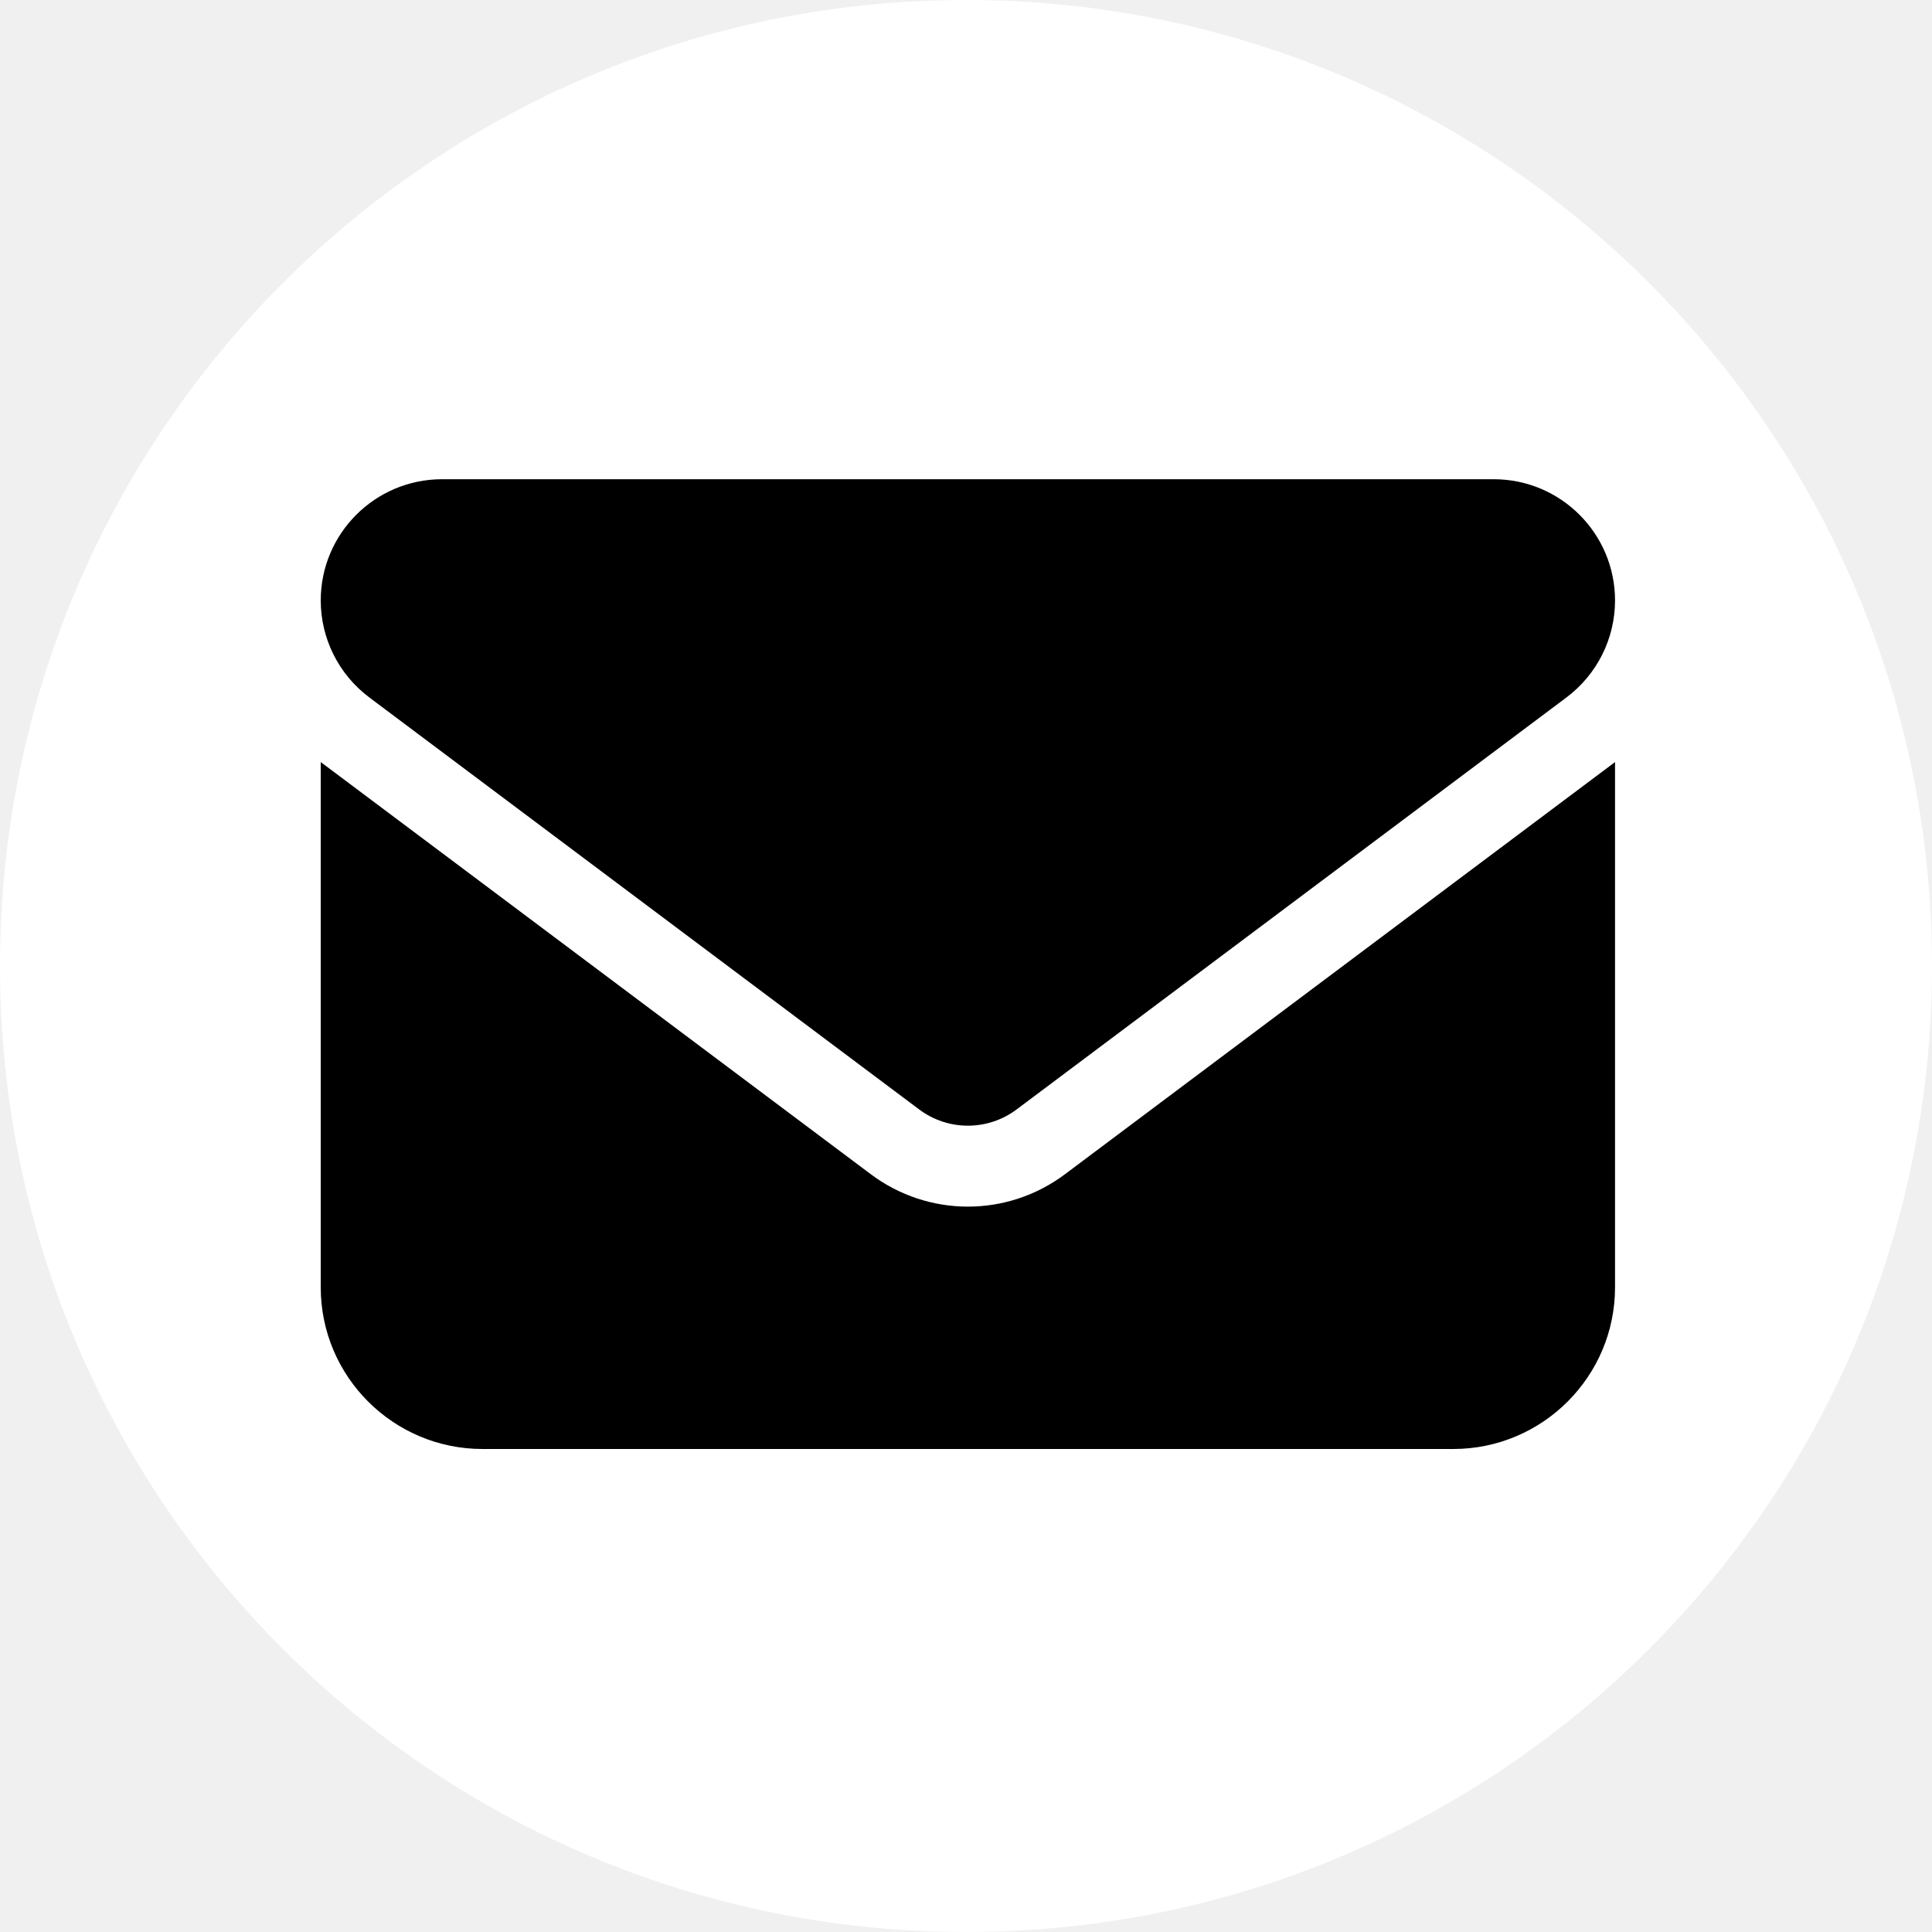
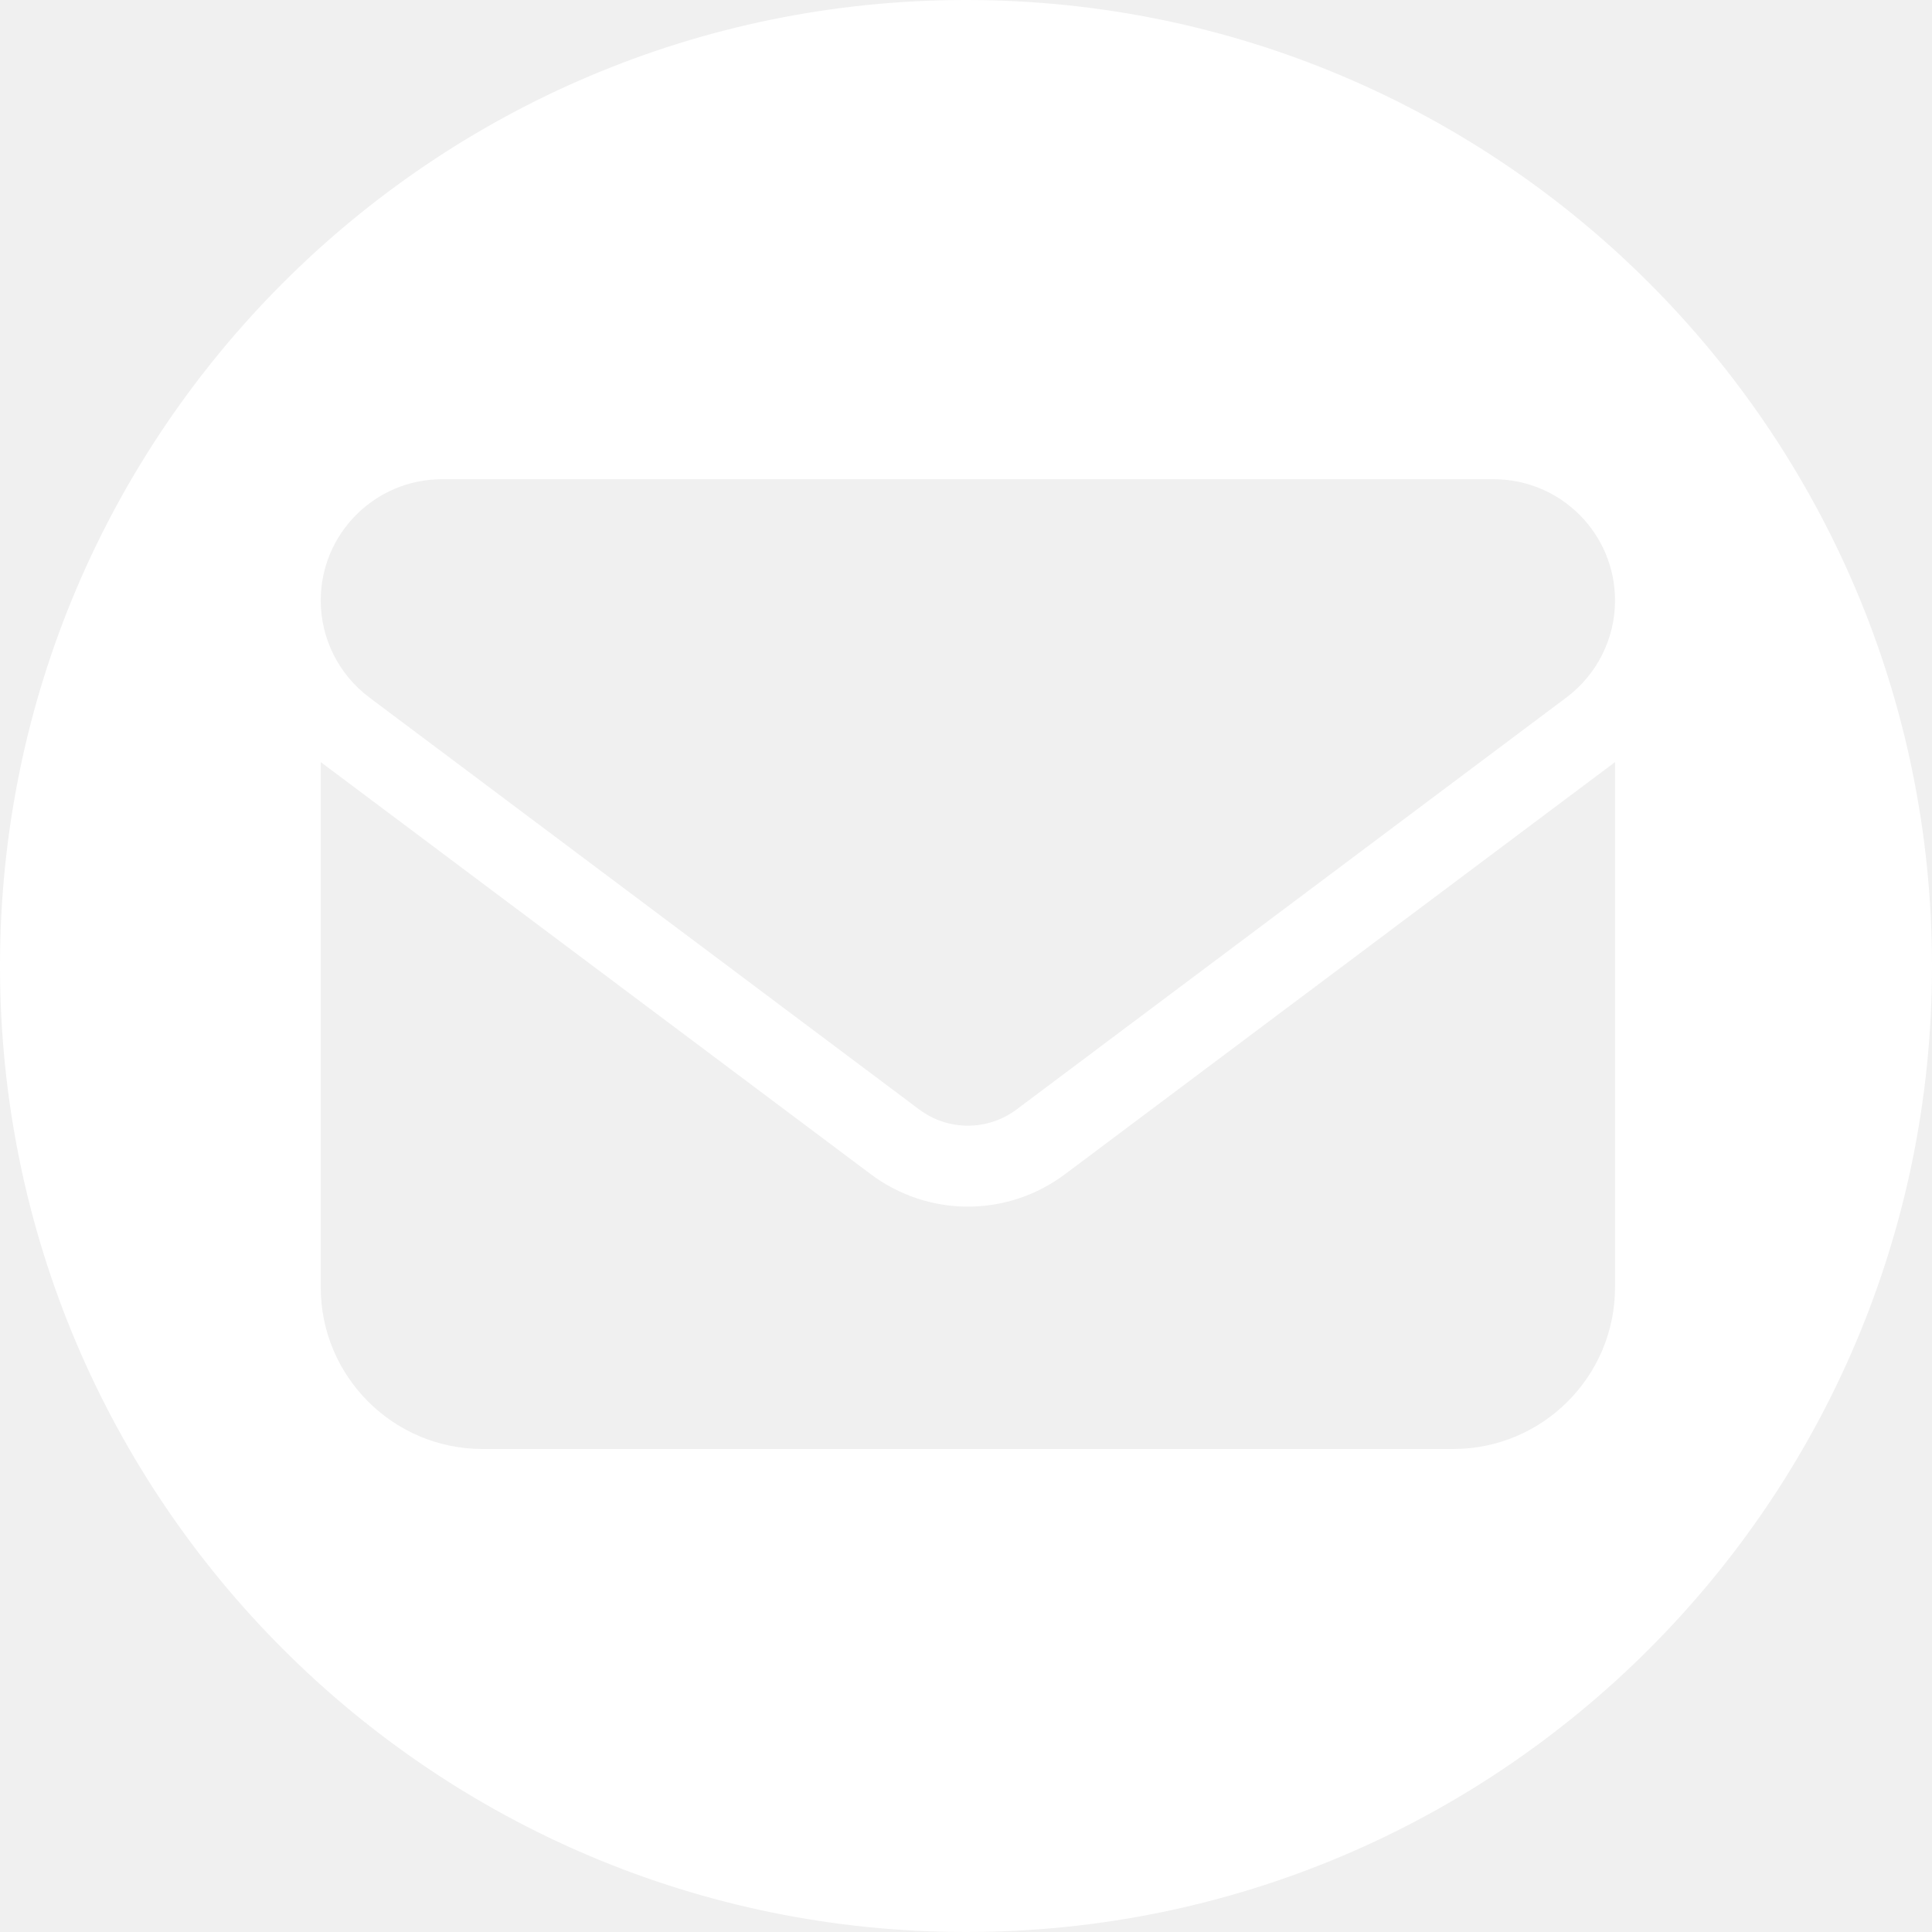
<svg xmlns="http://www.w3.org/2000/svg" width="512" height="512" viewBox="0 0 512 512" fill="none">
-   <circle cx="256" cy="256" r="256" fill="white" />
-   <path d="M117.156 127C99.403 127 85 141.389 85 159.125C85 169.231 89.756 178.735 97.862 184.825L243.638 294.05C251.275 299.739 261.725 299.739 269.363 294.05L415.137 184.825C423.244 178.735 428 169.231 428 159.125C428 141.389 413.597 127 395.844 127H117.156ZM85 201.958V341.167C85 364.792 104.227 384 127.875 384H385.125C408.773 384 428 364.792 428 341.167V201.958L282.225 311.183C266.951 322.628 246.049 322.628 230.775 311.183L85 201.958Z" fill="black" />
+   <path fill-rule="evenodd" clip-rule="evenodd" d="M256 512C397.385 512 512 397.385 512 256C512 114.615 397.385 0 256 0C114.615 0 0 114.615 0 256C0 397.385 114.615 512 256 512ZM85 159.125C85 141.389 99.403 127 117.156 127H395.844C413.597 127 428 141.389 428 159.125C428 169.231 423.244 178.735 415.137 184.825L269.362 294.05C261.725 299.739 251.275 299.739 243.638 294.05L97.862 184.825C89.757 178.735 85 169.231 85 159.125ZM85 341.167V201.958L230.775 311.183C246.049 322.628 266.951 322.628 282.225 311.183L428 201.958V341.167C428 364.792 408.773 384 385.125 384H127.875C104.227 384 85 364.792 85 341.167Z" fill="white" />
</svg>
